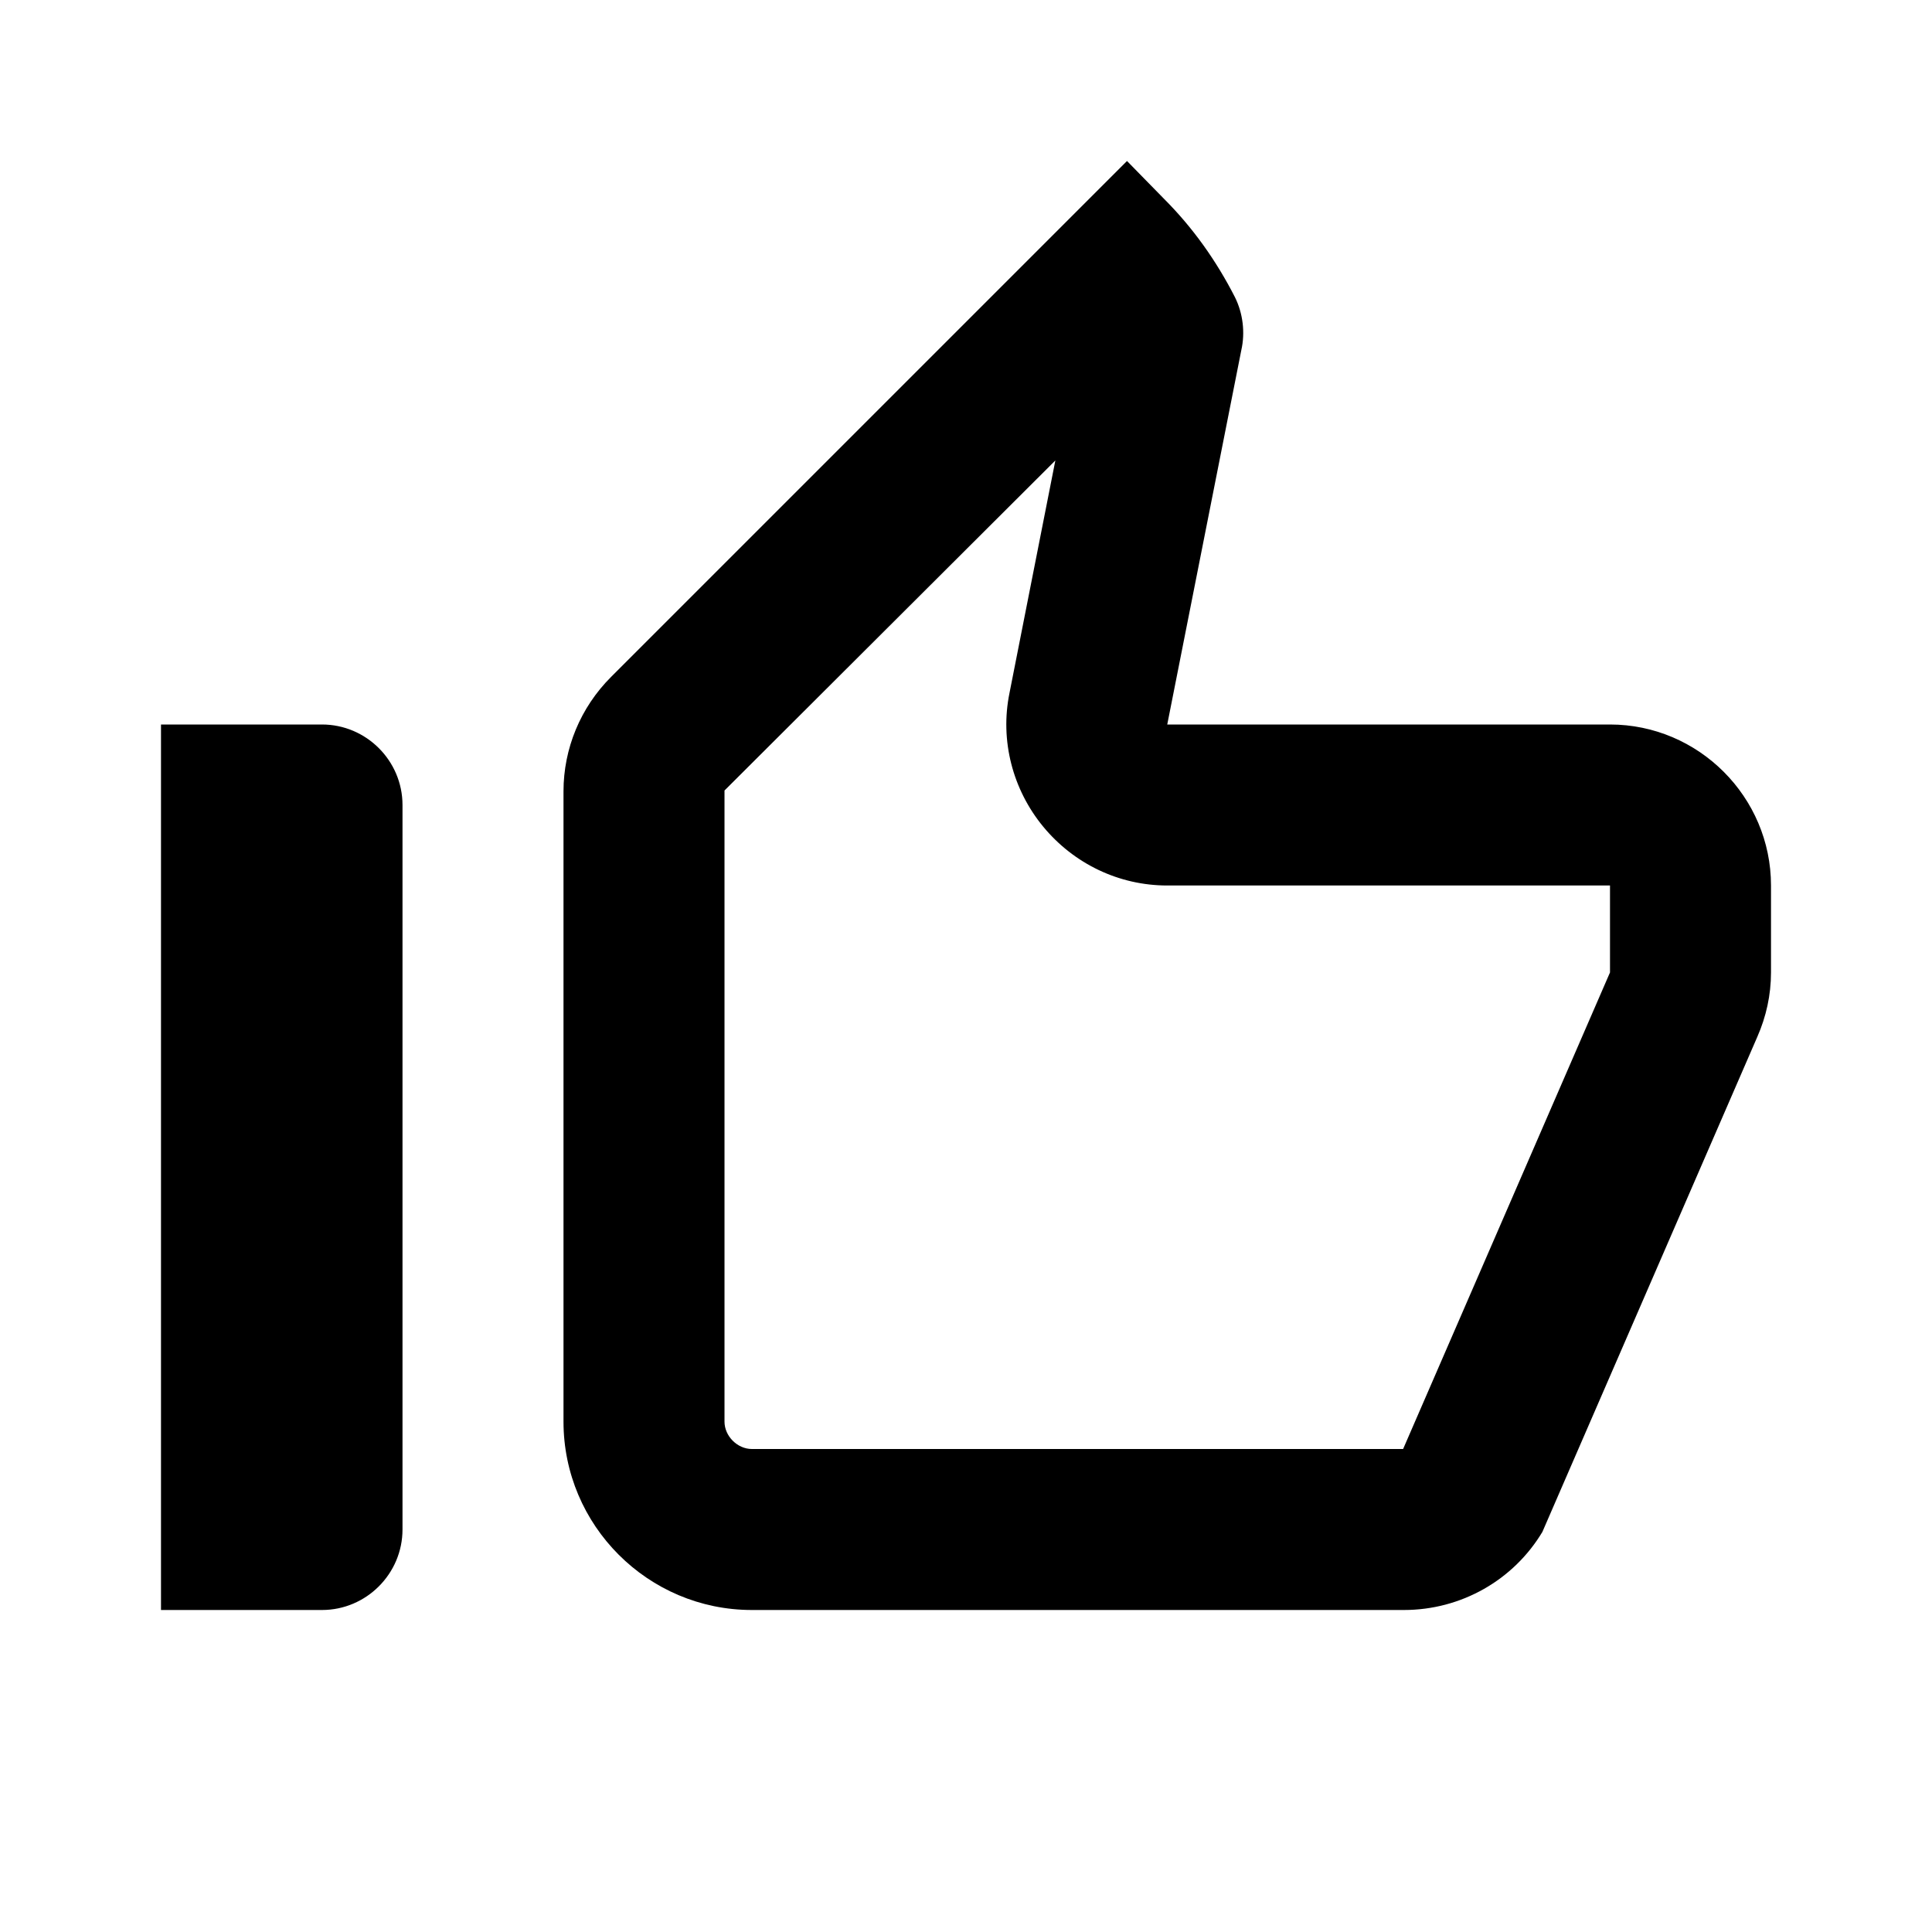
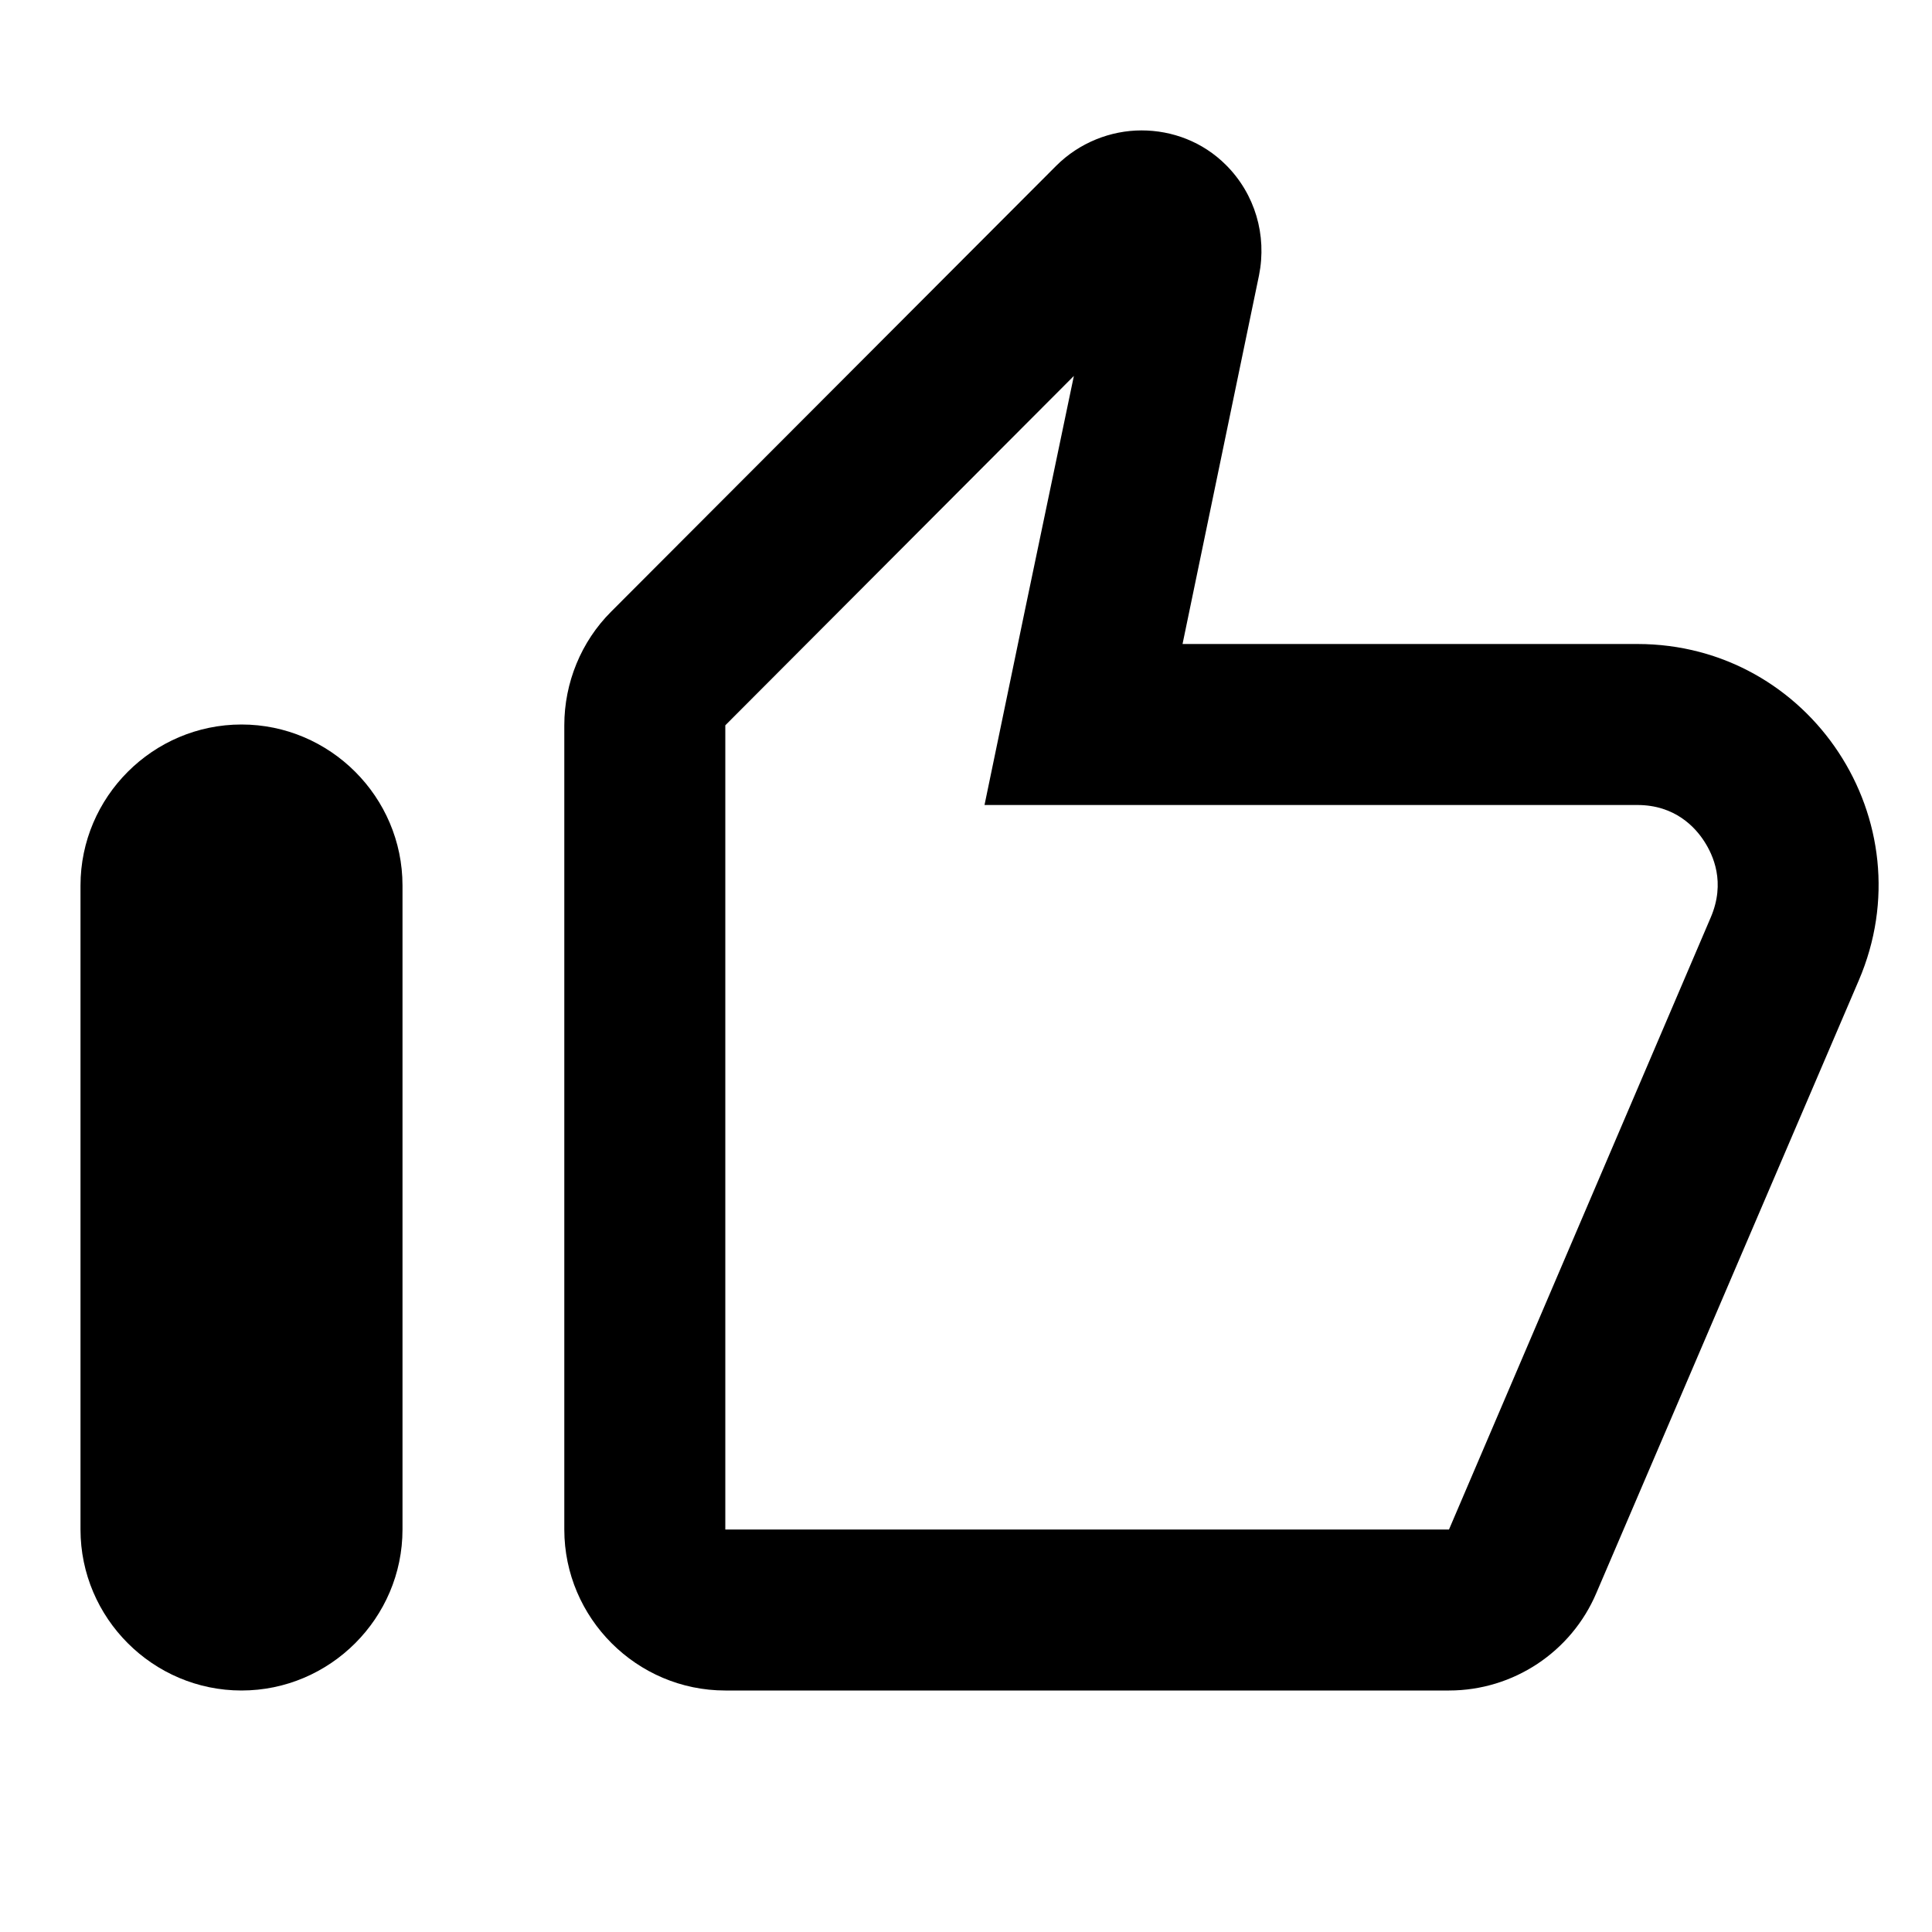
<svg xmlns="http://www.w3.org/2000/svg" enable-background="new 0 0 24 24" height="24" viewBox="0 0 24 24" width="24">
  <g>
-     <rect fill="none" height="24" width="24" y="0" />
+     <rect fill="none" height="24" width="24" />
  </g>
  <g>
    <g>
-       <path d="M0 0h24v24H0V0z" fill="none" />
-       <path d="M13.11 5.72l-.57 2.89c-.12.59.04 1.2.42 1.66.38.46.94.73 1.54.73H20v1.08L17.43 18H9.34c-.18 0-.34-.16-.34-.34V9.82l4.11-4.1M14 2L7.59 8.41C7.21 8.79 7 9.3 7 9.83v7.83C7 18.95 8.05 20 9.34 20h8.1c.71 0 1.36-.37 1.72-.97l2.67-6.15c.11-.25.17-.52.17-.8V11c0-1.1-.9-2-2-2h-5.5l.92-4.65c.05-.22.02-.46-.08-.66-.23-.45-.52-.86-.88-1.22L14 2zM4 9H2v11h2c.55 0 1-.45 1-1v-9c0-.55-.45-1-1-1z" />
+       <path d="M9.01,21H18c0.8,0,1.52-0.48,1.83-1.21l3.26-7.61C23.94,10.2,22.49,8,20.34,8h-5.65l0.95-4.58 c0.1-0.5-0.05-1.01-0.41-1.37c-0.29-0.29-0.67-0.43-1.05-0.43c-0.38,0-0.77,0.15-1.06,0.44l-5.53,5.54 c-0.37,0.37-0.58,0.88-0.58,1.41V19C7.01,20.1,7.91,21,9.01,21z M13.34,4.67l-0.61,2.92l-0.5,2.41h2.46h5.65 c0.47,0,0.72,0.28,0.83,0.45c0.11,0.17,0.27,0.51,0.08,0.95L18,19H9.01l0-9.99L13.34,4.67z" />
+       <path d="M3,21c1.1,0,2-0.9,2-2v-8c0-1.1-0.9-2-2-2s-2,0.9-2,2v8C1,20.1,1.9,21,3,21z" />
    </g>
  </g>
</svg>
